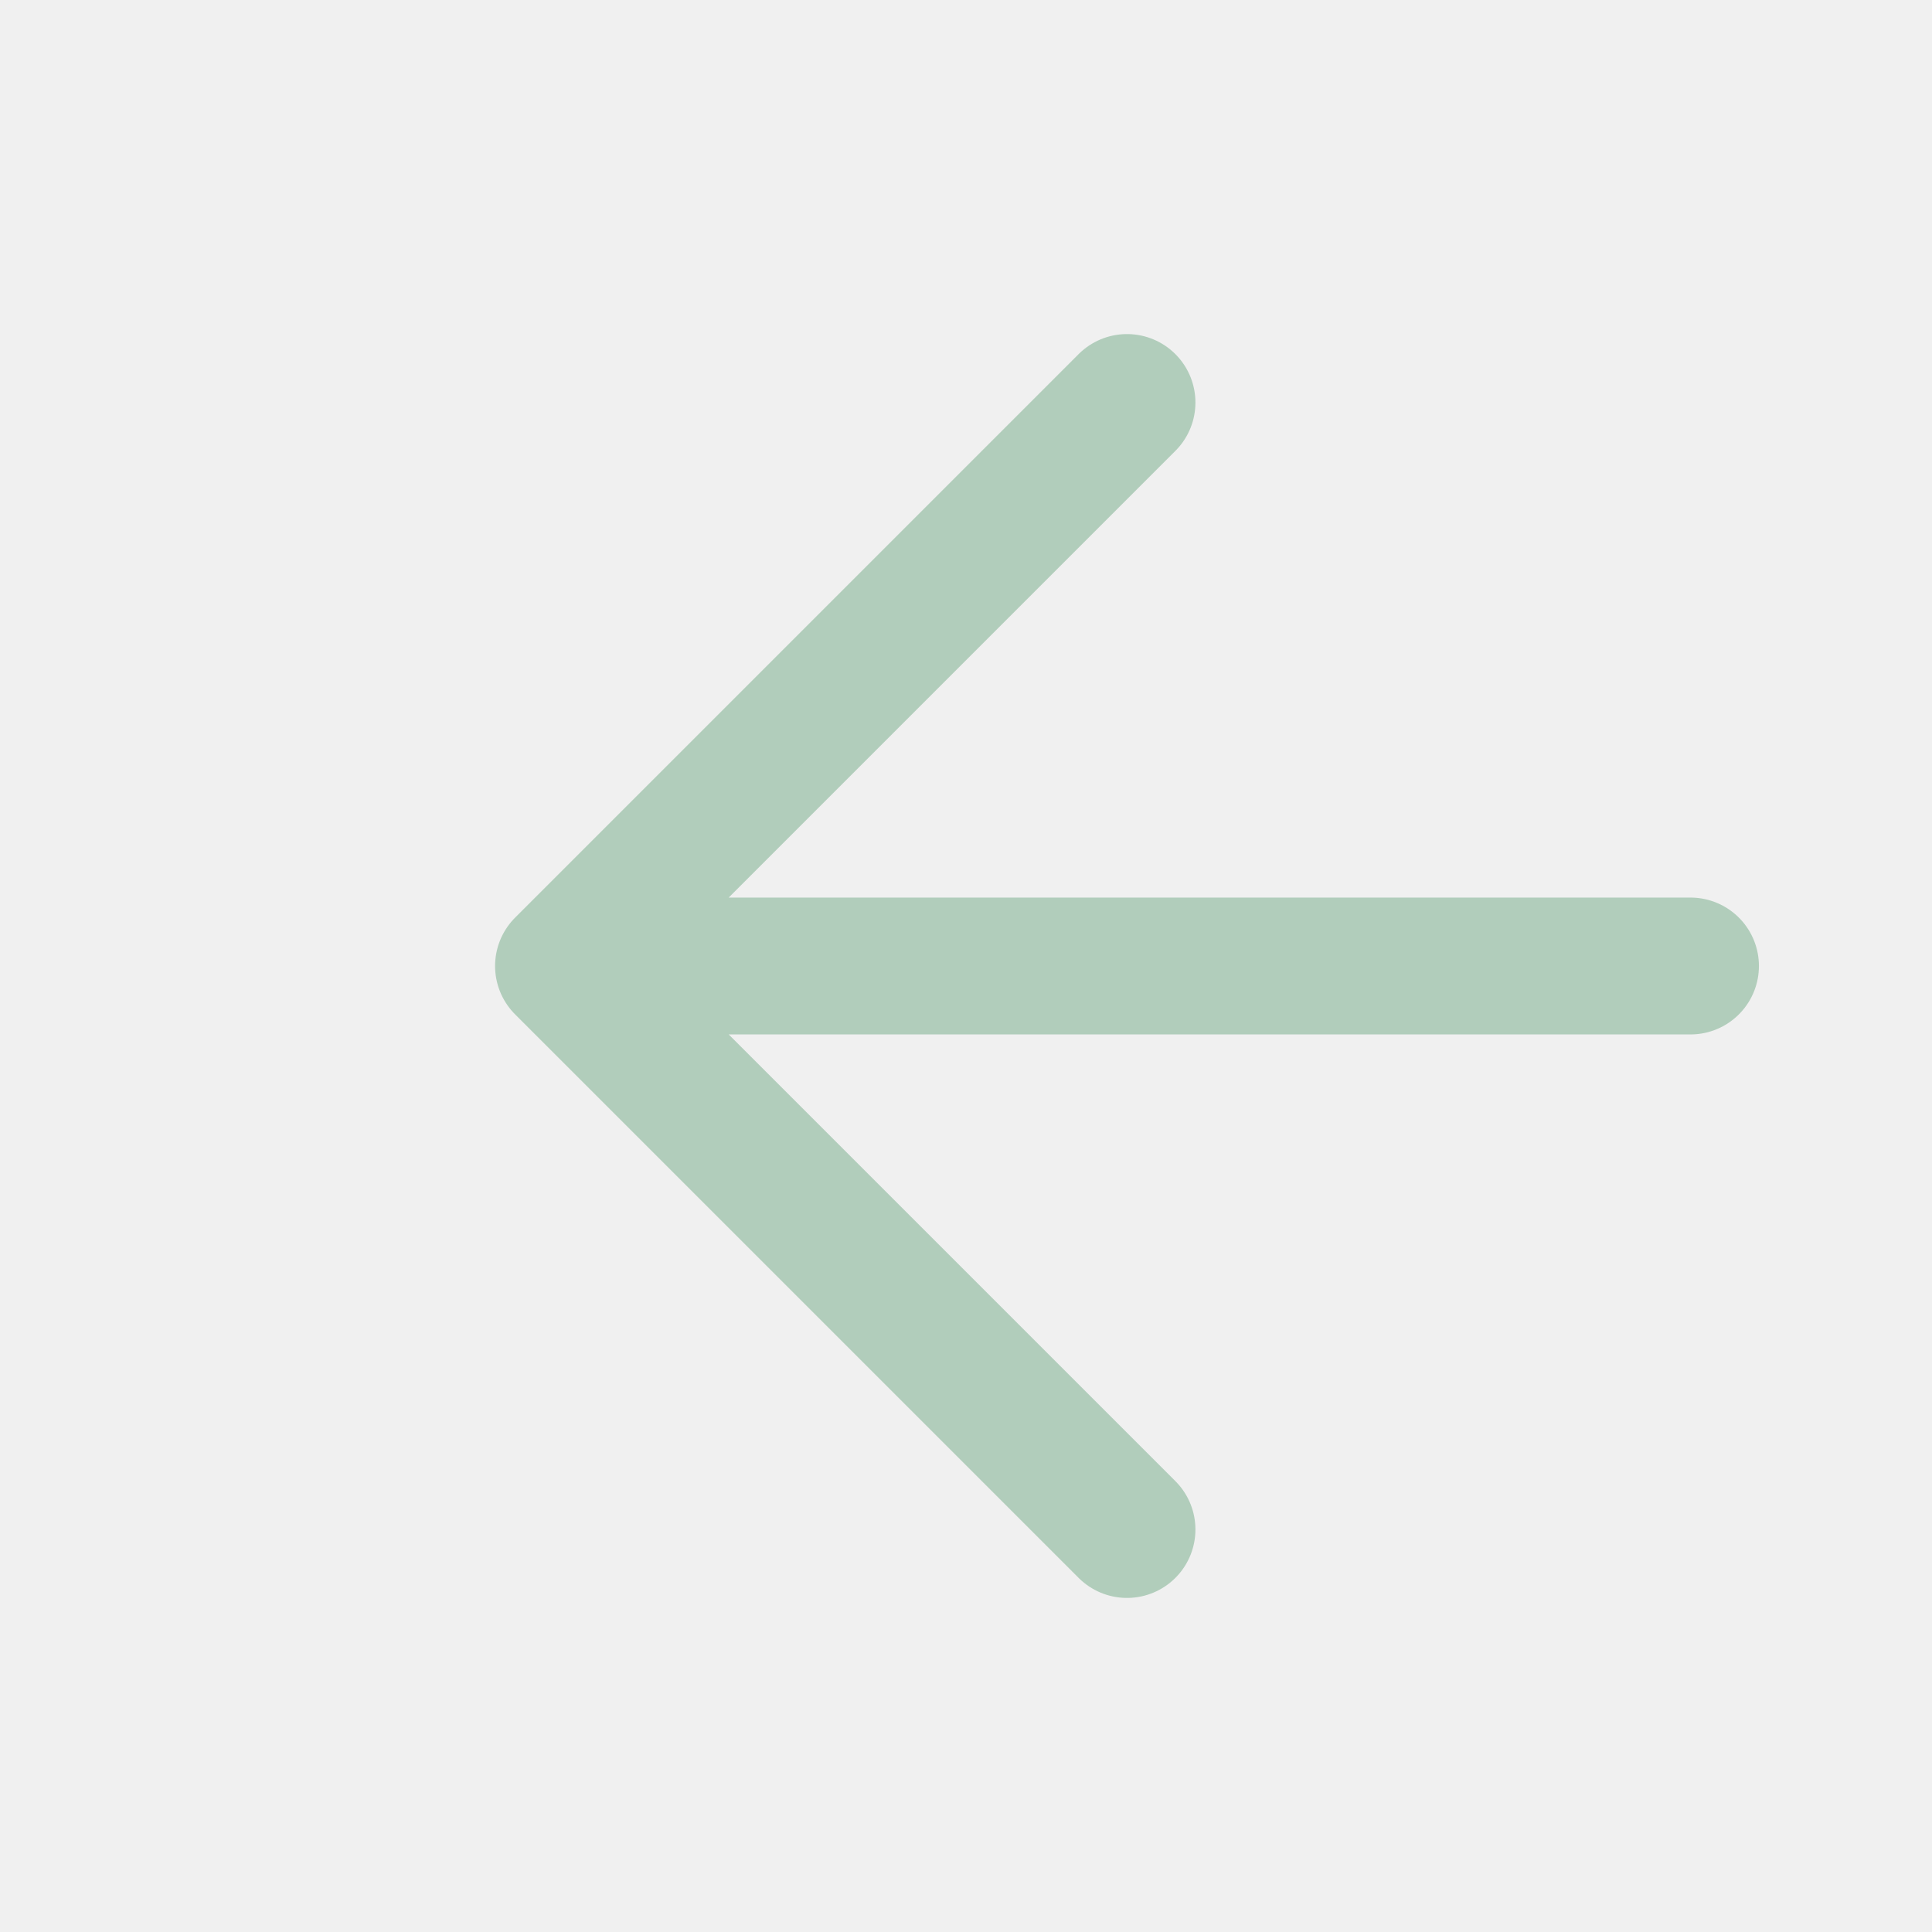
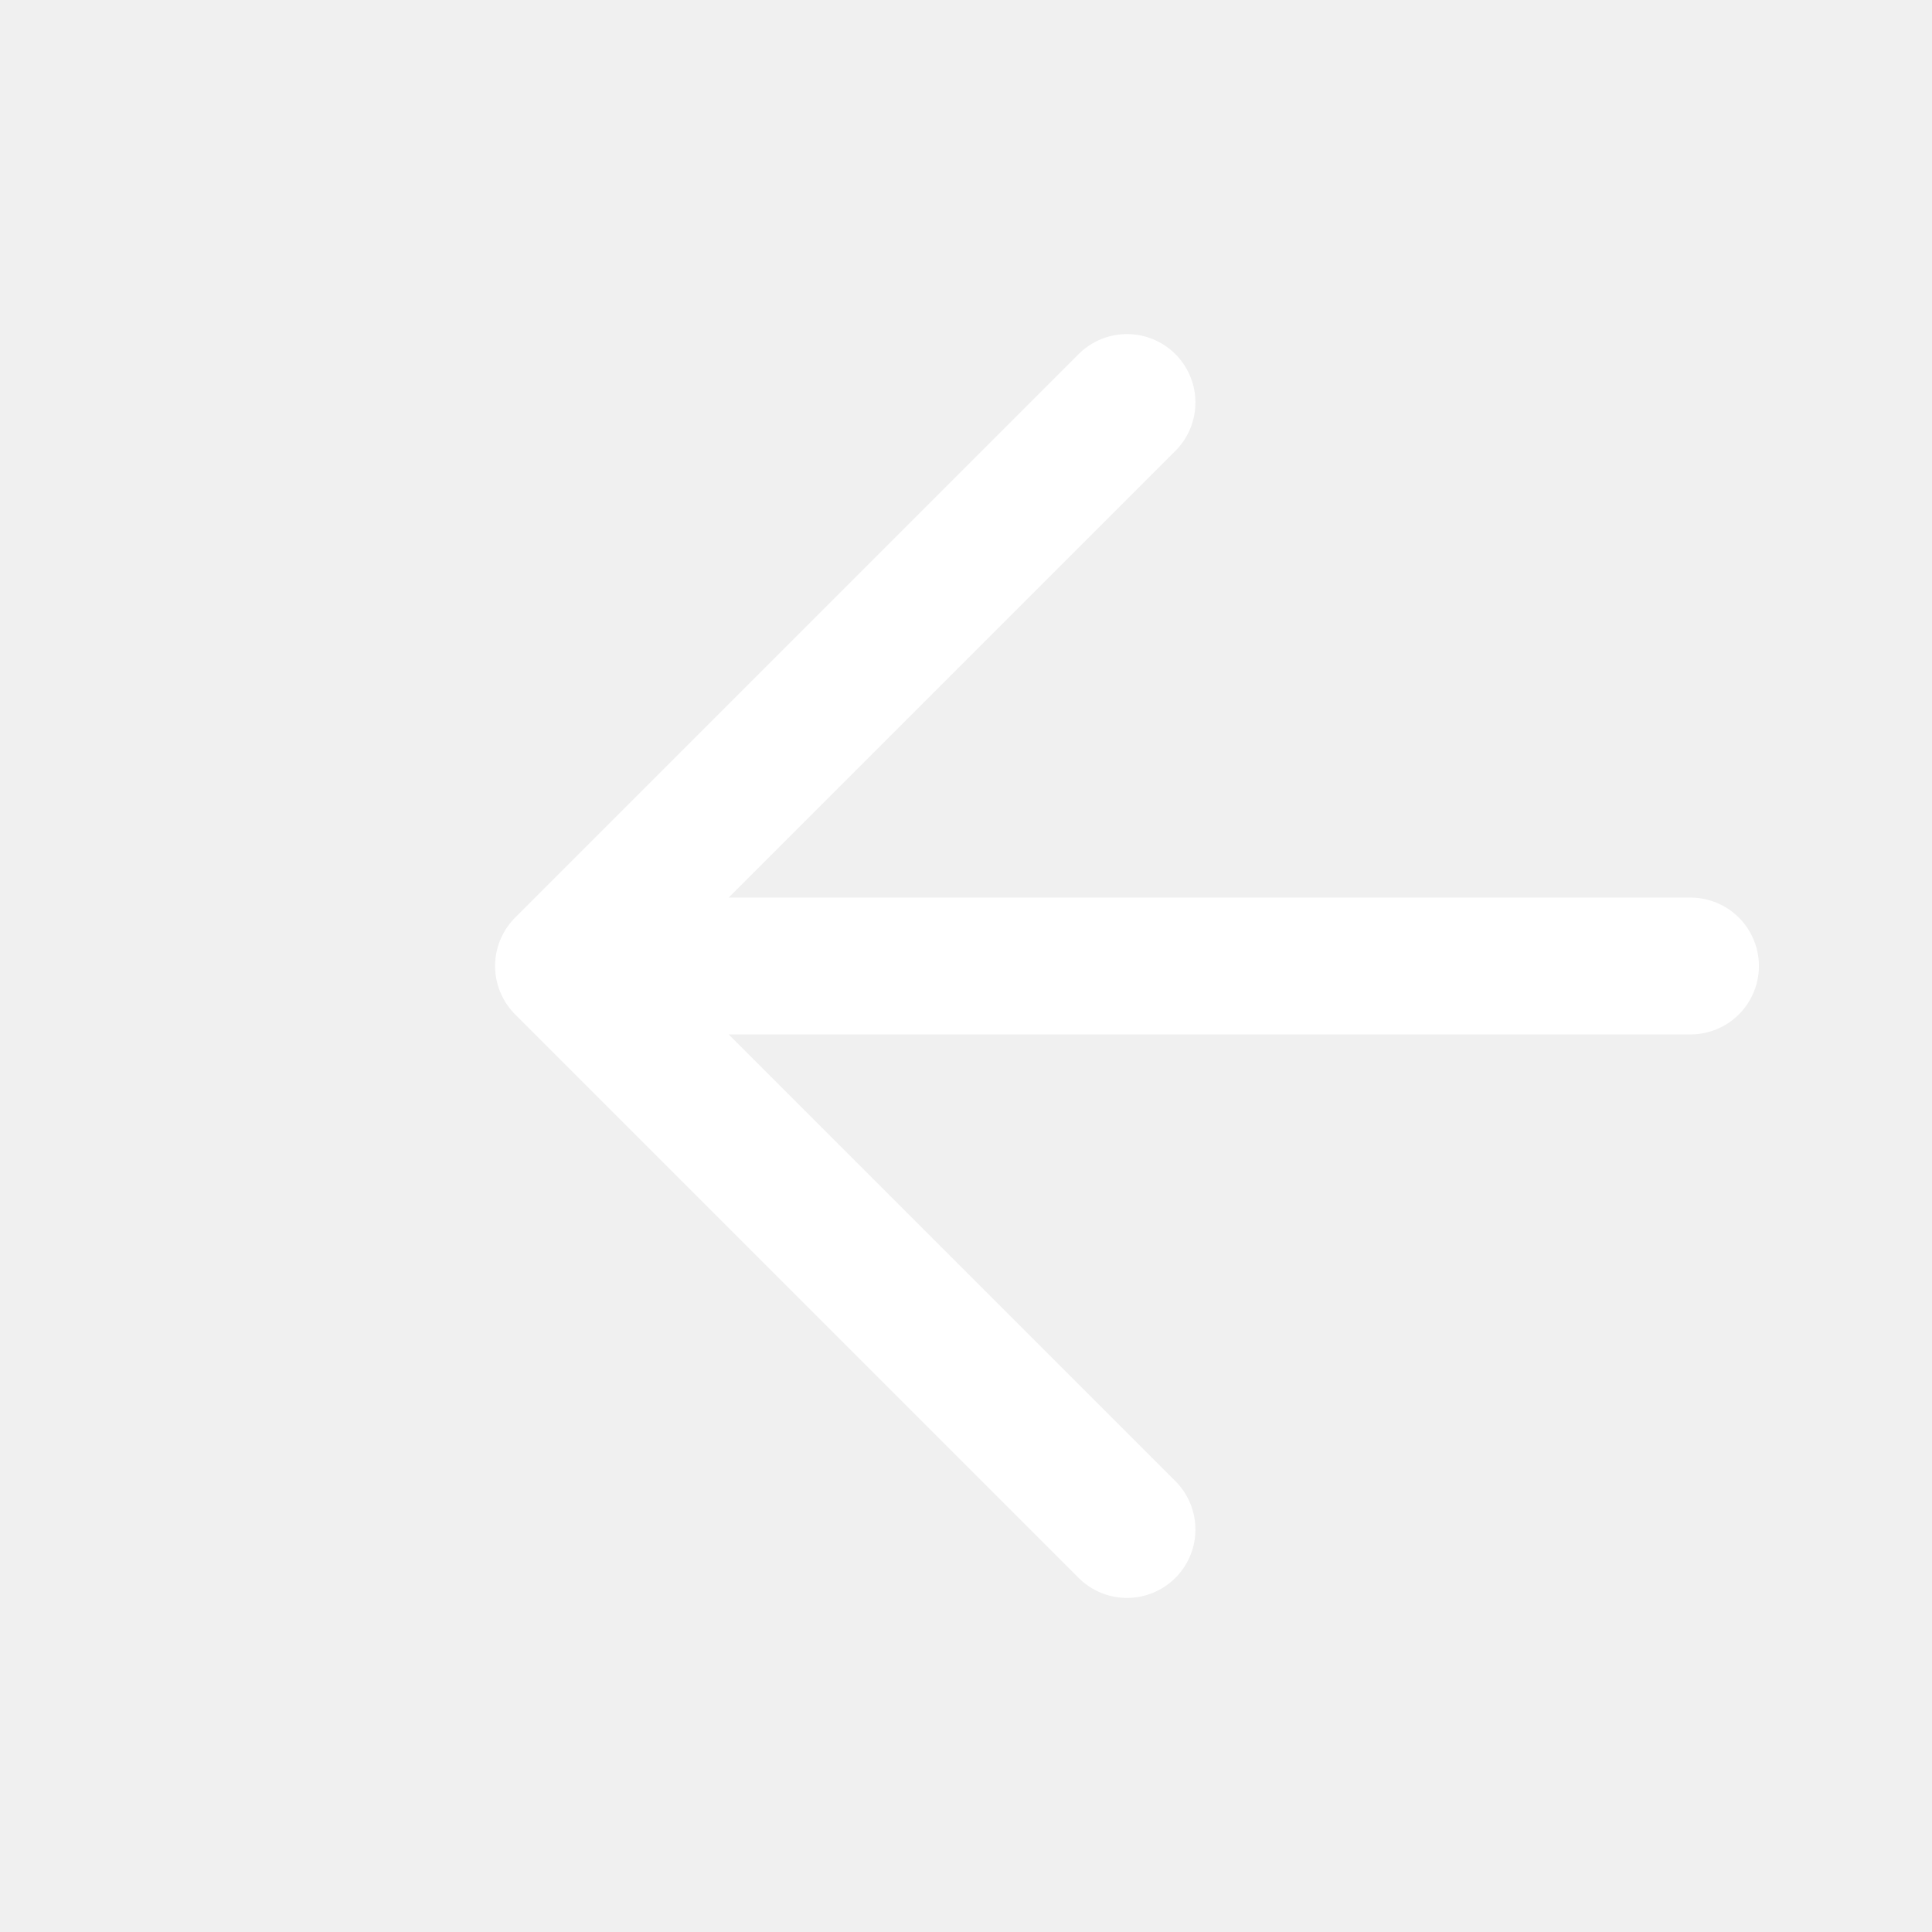
- <svg xmlns="http://www.w3.org/2000/svg" width="24" height="24" viewBox="0 0 24 24" fill="none" stroke="#B1CDBB" stroke-width="1.7" stroke-linecap="round" stroke-linejoin="round">
+ <svg xmlns="http://www.w3.org/2000/svg" width="24" height="24" viewBox="0 0 24 24" fill="none" stroke="#FFFFFF" stroke-width="1.7" stroke-linecap="round" stroke-linejoin="round">
  <path d="m14 5-7 7 7 7M7 12h14" />
</svg>
